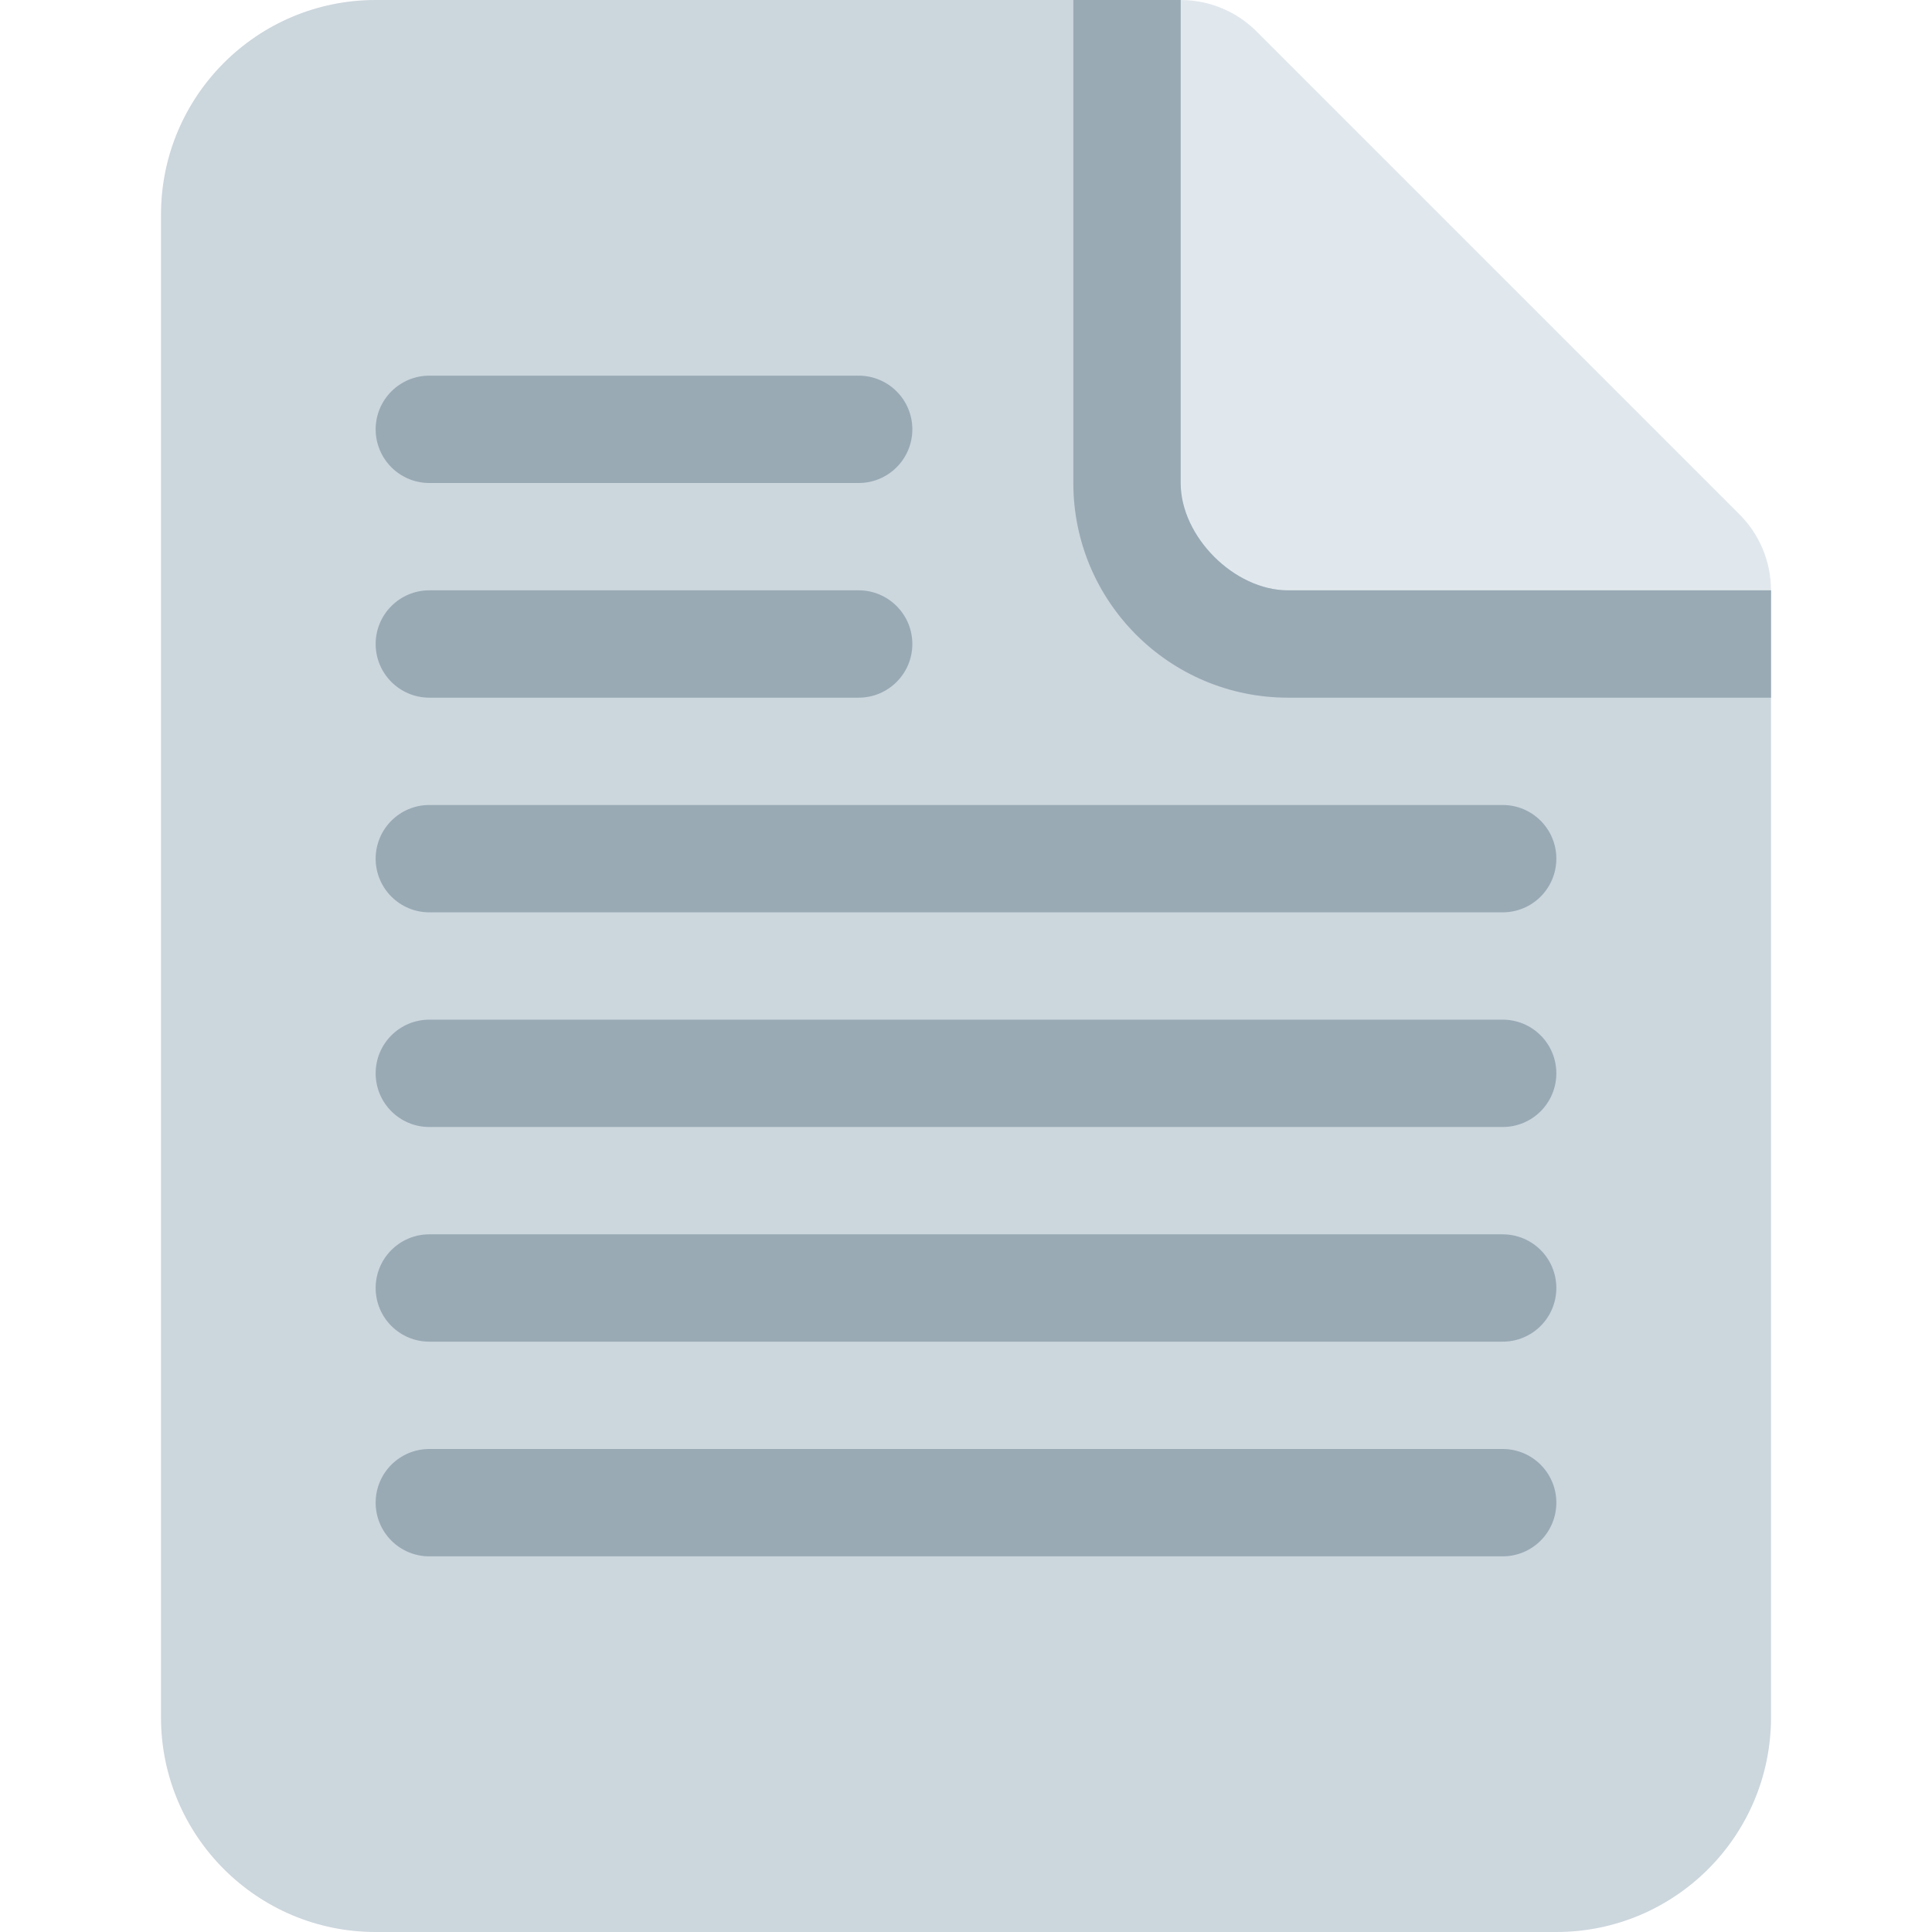
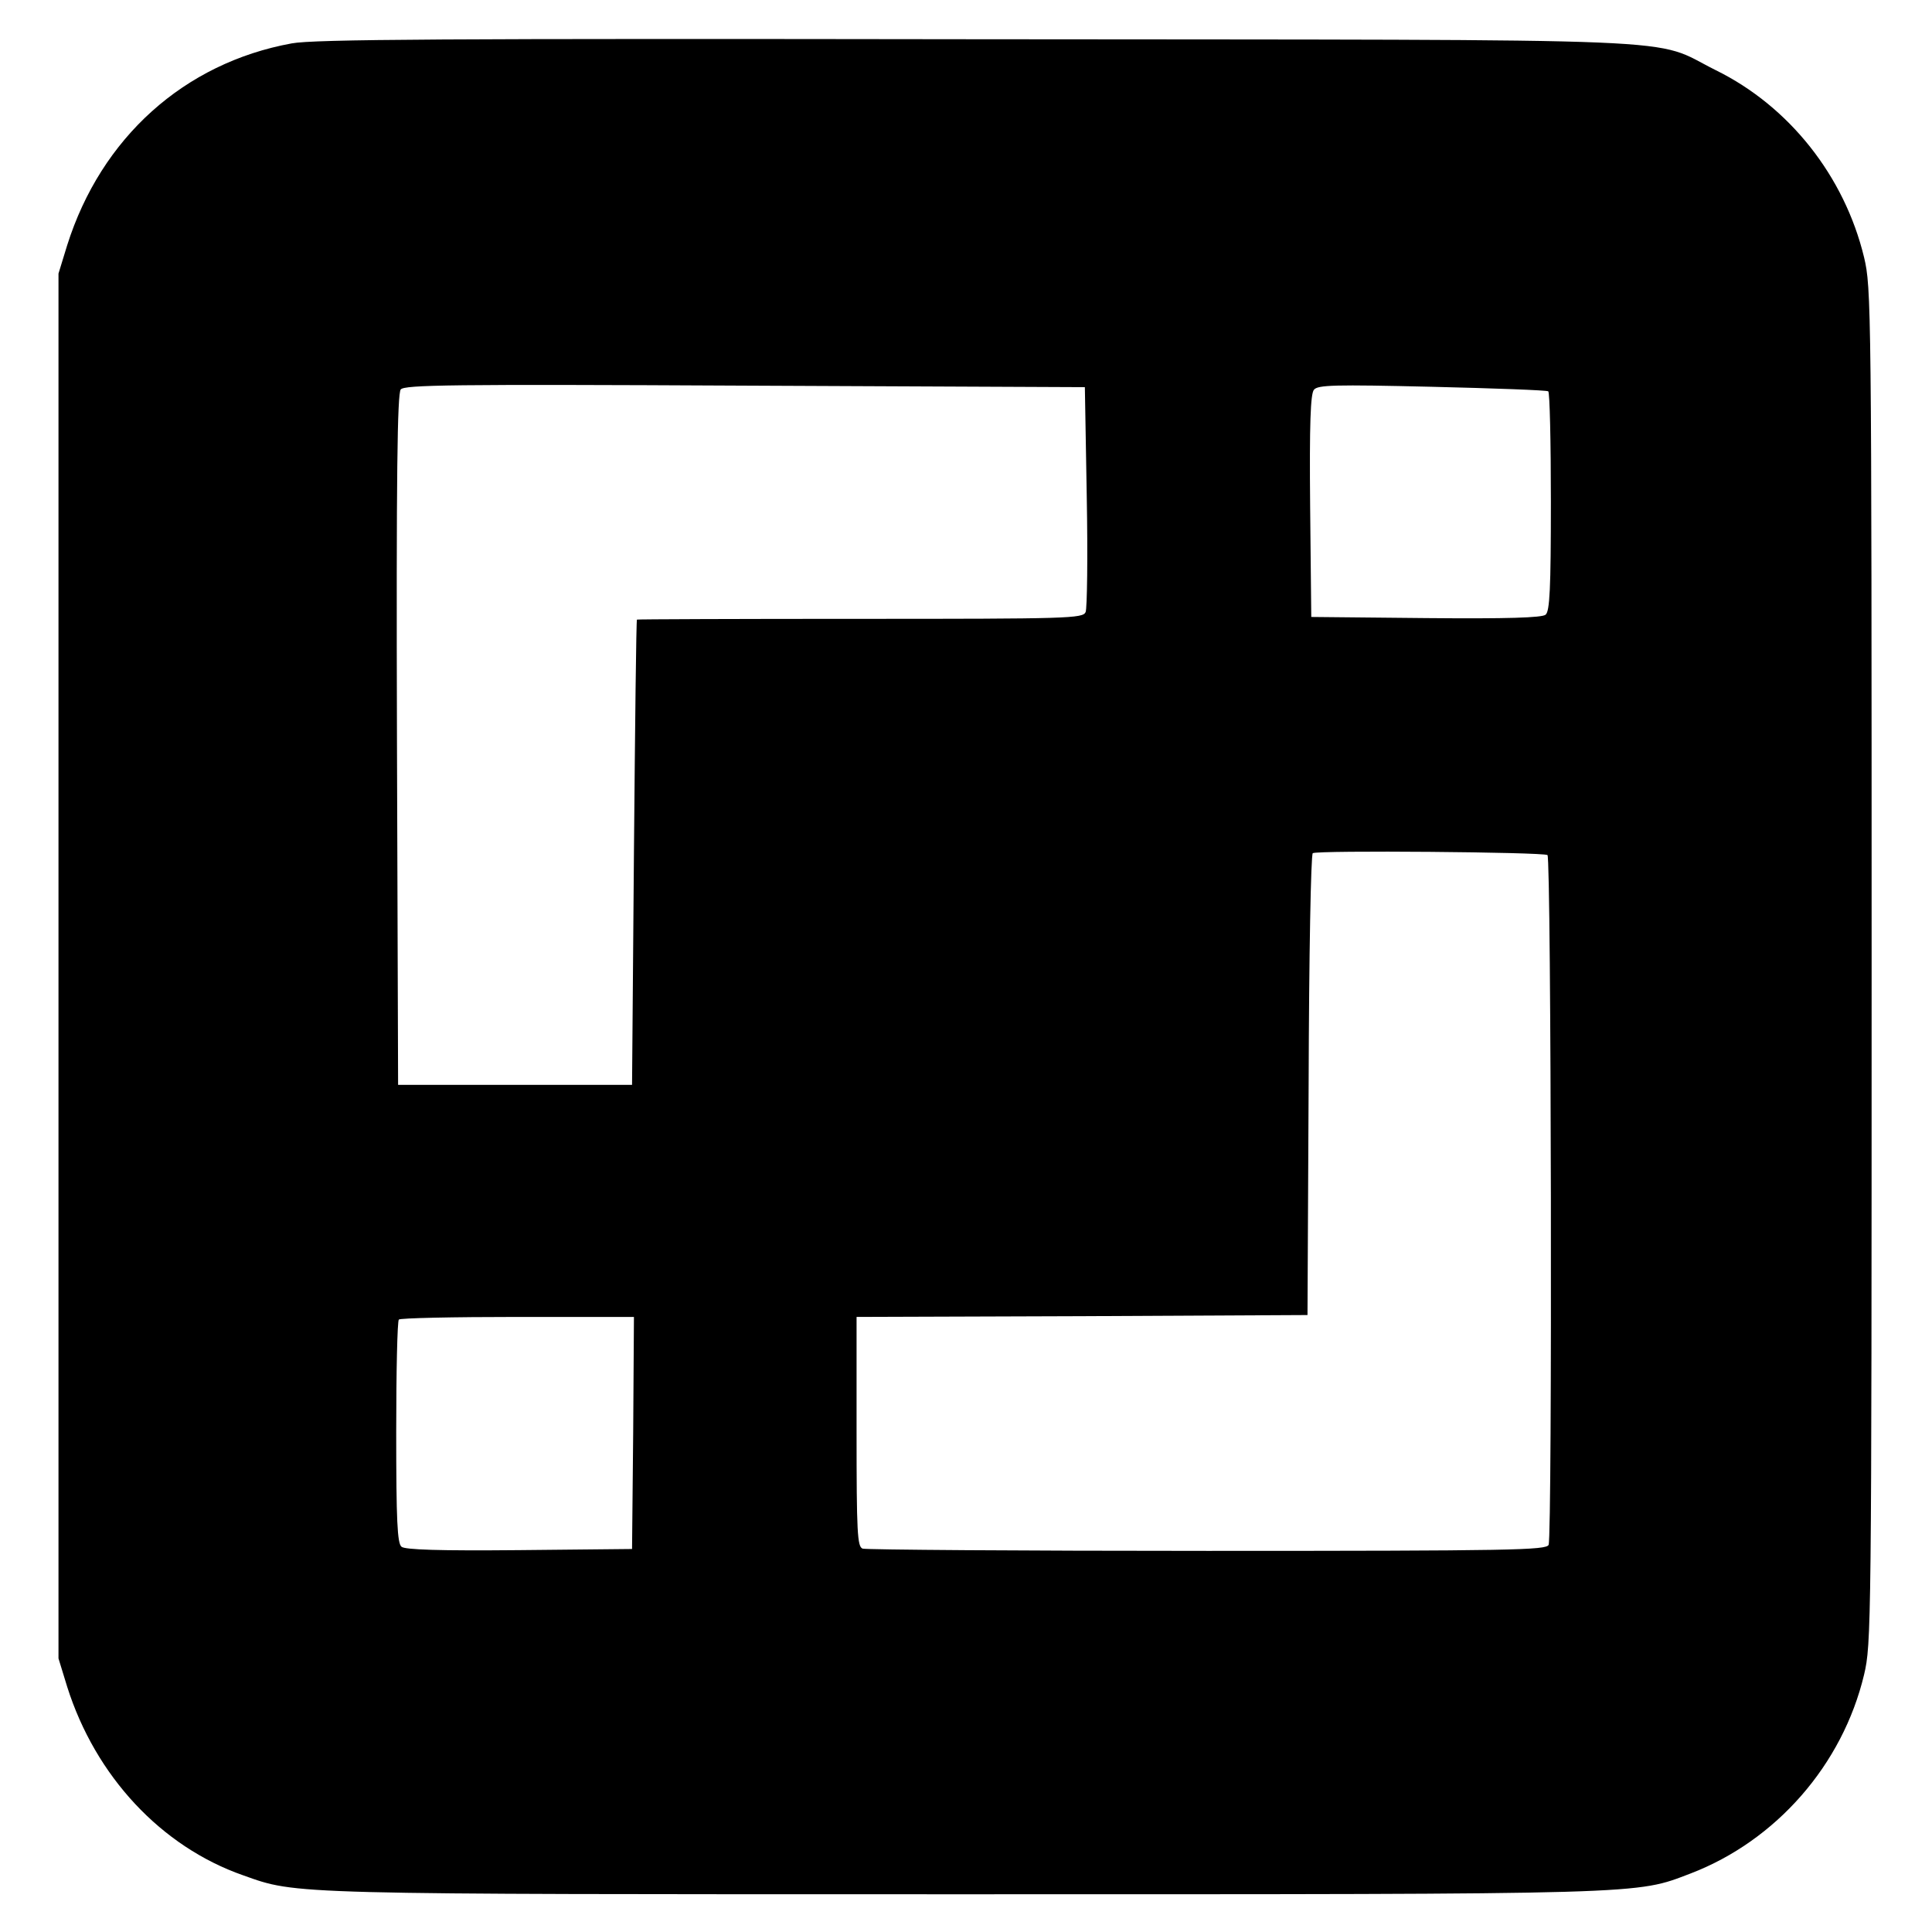
- <svg xmlns="http://www.w3.org/2000/svg" viewBox="0 0 36 36">
-   <path fill="#E1E8ED" d="M32.415 9.586l-9-9C23.054.225 22.553 0 22 0c-1.104 0-1.999.896-2 2 0 .552.224 1.053.586 1.415l-3.859 3.859 9 9 3.859-3.859c.362.361.862.585 1.414.585 1.104 0 2.001-.896 2-2 0-.552-.224-1.052-.585-1.414z" />
-   <path fill="#CCD6DD" d="M22 0H7C4.791 0 3 1.791 3 4v28c0 2.209 1.791 4 4 4h22c2.209 0 4-1.791 4-4V11h-9c-1 0-2-1-2-2V0z" />
-   <path fill="#99AAB5" d="M22 0h-2v9c0 2.209 1.791 4 4 4h9v-2h-9c-1 0-2-1-2-2V0zm-5 8c0 .552-.448 1-1 1H8c-.552 0-1-.448-1-1s.448-1 1-1h8c.552 0 1 .448 1 1zm0 4c0 .552-.448 1-1 1H8c-.552 0-1-.448-1-1s.448-1 1-1h8c.552 0 1 .448 1 1zm12 4c0 .552-.447 1-1 1H8c-.552 0-1-.448-1-1s.448-1 1-1h20c.553 0 1 .448 1 1zm0 4c0 .553-.447 1-1 1H8c-.552 0-1-.447-1-1 0-.553.448-1 1-1h20c.553 0 1 .447 1 1zm0 4c0 .553-.447 1-1 1H8c-.552 0-1-.447-1-1 0-.553.448-1 1-1h20c.553 0 1 .447 1 1zm0 4c0 .553-.447 1-1 1H8c-.552 0-1-.447-1-1 0-.553.448-1 1-1h20c.553 0 1 .447 1 1z" />
+ <svg xmlns="http://www.w3.org/2000/svg" version="1.0" width="512pt" height="512pt" viewBox="0 0 512 512" preserveAspectRatio="xMidYMid meet">
+   <g transform="translate(0,512) scale(0.1,-0.1)" fill="#000000" stroke="none">
+     <path d="M773 5005 c-285 -52 -505 -250 -595 -535 l-23 -75 0 -1835 0 -1835 23 -75 c75 -237 249 -424 467 -500 143 -51 111 -50 1910 -50 1824 0 1778 -1 1925 55 227 87 403 288 460 527 19 81 20 117 20 1878 0 1761 -1 1797 -20 1878 -52 215 -198 400 -393 496 -177 88 0 80 -1962 82 -1403 2 -1754 0 -1812 -11z m2107 -1201 c3 -159 1 -297 -3 -306 -7 -17 -45 -18 -597 -18 -325 0 -591 -1 -592 -2 -2 -2 -5 -280 -8 -618 l-5 -615 -310 0 -310 0 -3 914 c-2 709 1 917 10 929 11 12 128 14 913 10 l900 -4 5 -290z m1223 279 c4 -2 7 -134 7 -292 0 -232 -3 -291 -14 -300 -9 -8 -101 -11 -317 -9 l-304 3 -3 294 c-2 218 1 297 10 308 10 13 55 14 312 8 166 -4 304 -9 309 -12z m-2 -1229 c10 -6 13 -1802 3 -1828 -6 -14 -95 -16 -904 -16 -494 0 -905 3 -914 6 -14 5 -16 42 -16 310 l0 304 598 2 597 3 3 609 c1 346 6 612 11 615 12 8 610 3 622 -5z m-2423 -1531 l-3 -308 -299 -3 c-212 -2 -303 1 -312 9 -11 9 -14 68 -14 304 0 160 3 295 7 298 3 4 145 7 315 7 l308 0 -2 -307z" />
+   </g>
</svg>
